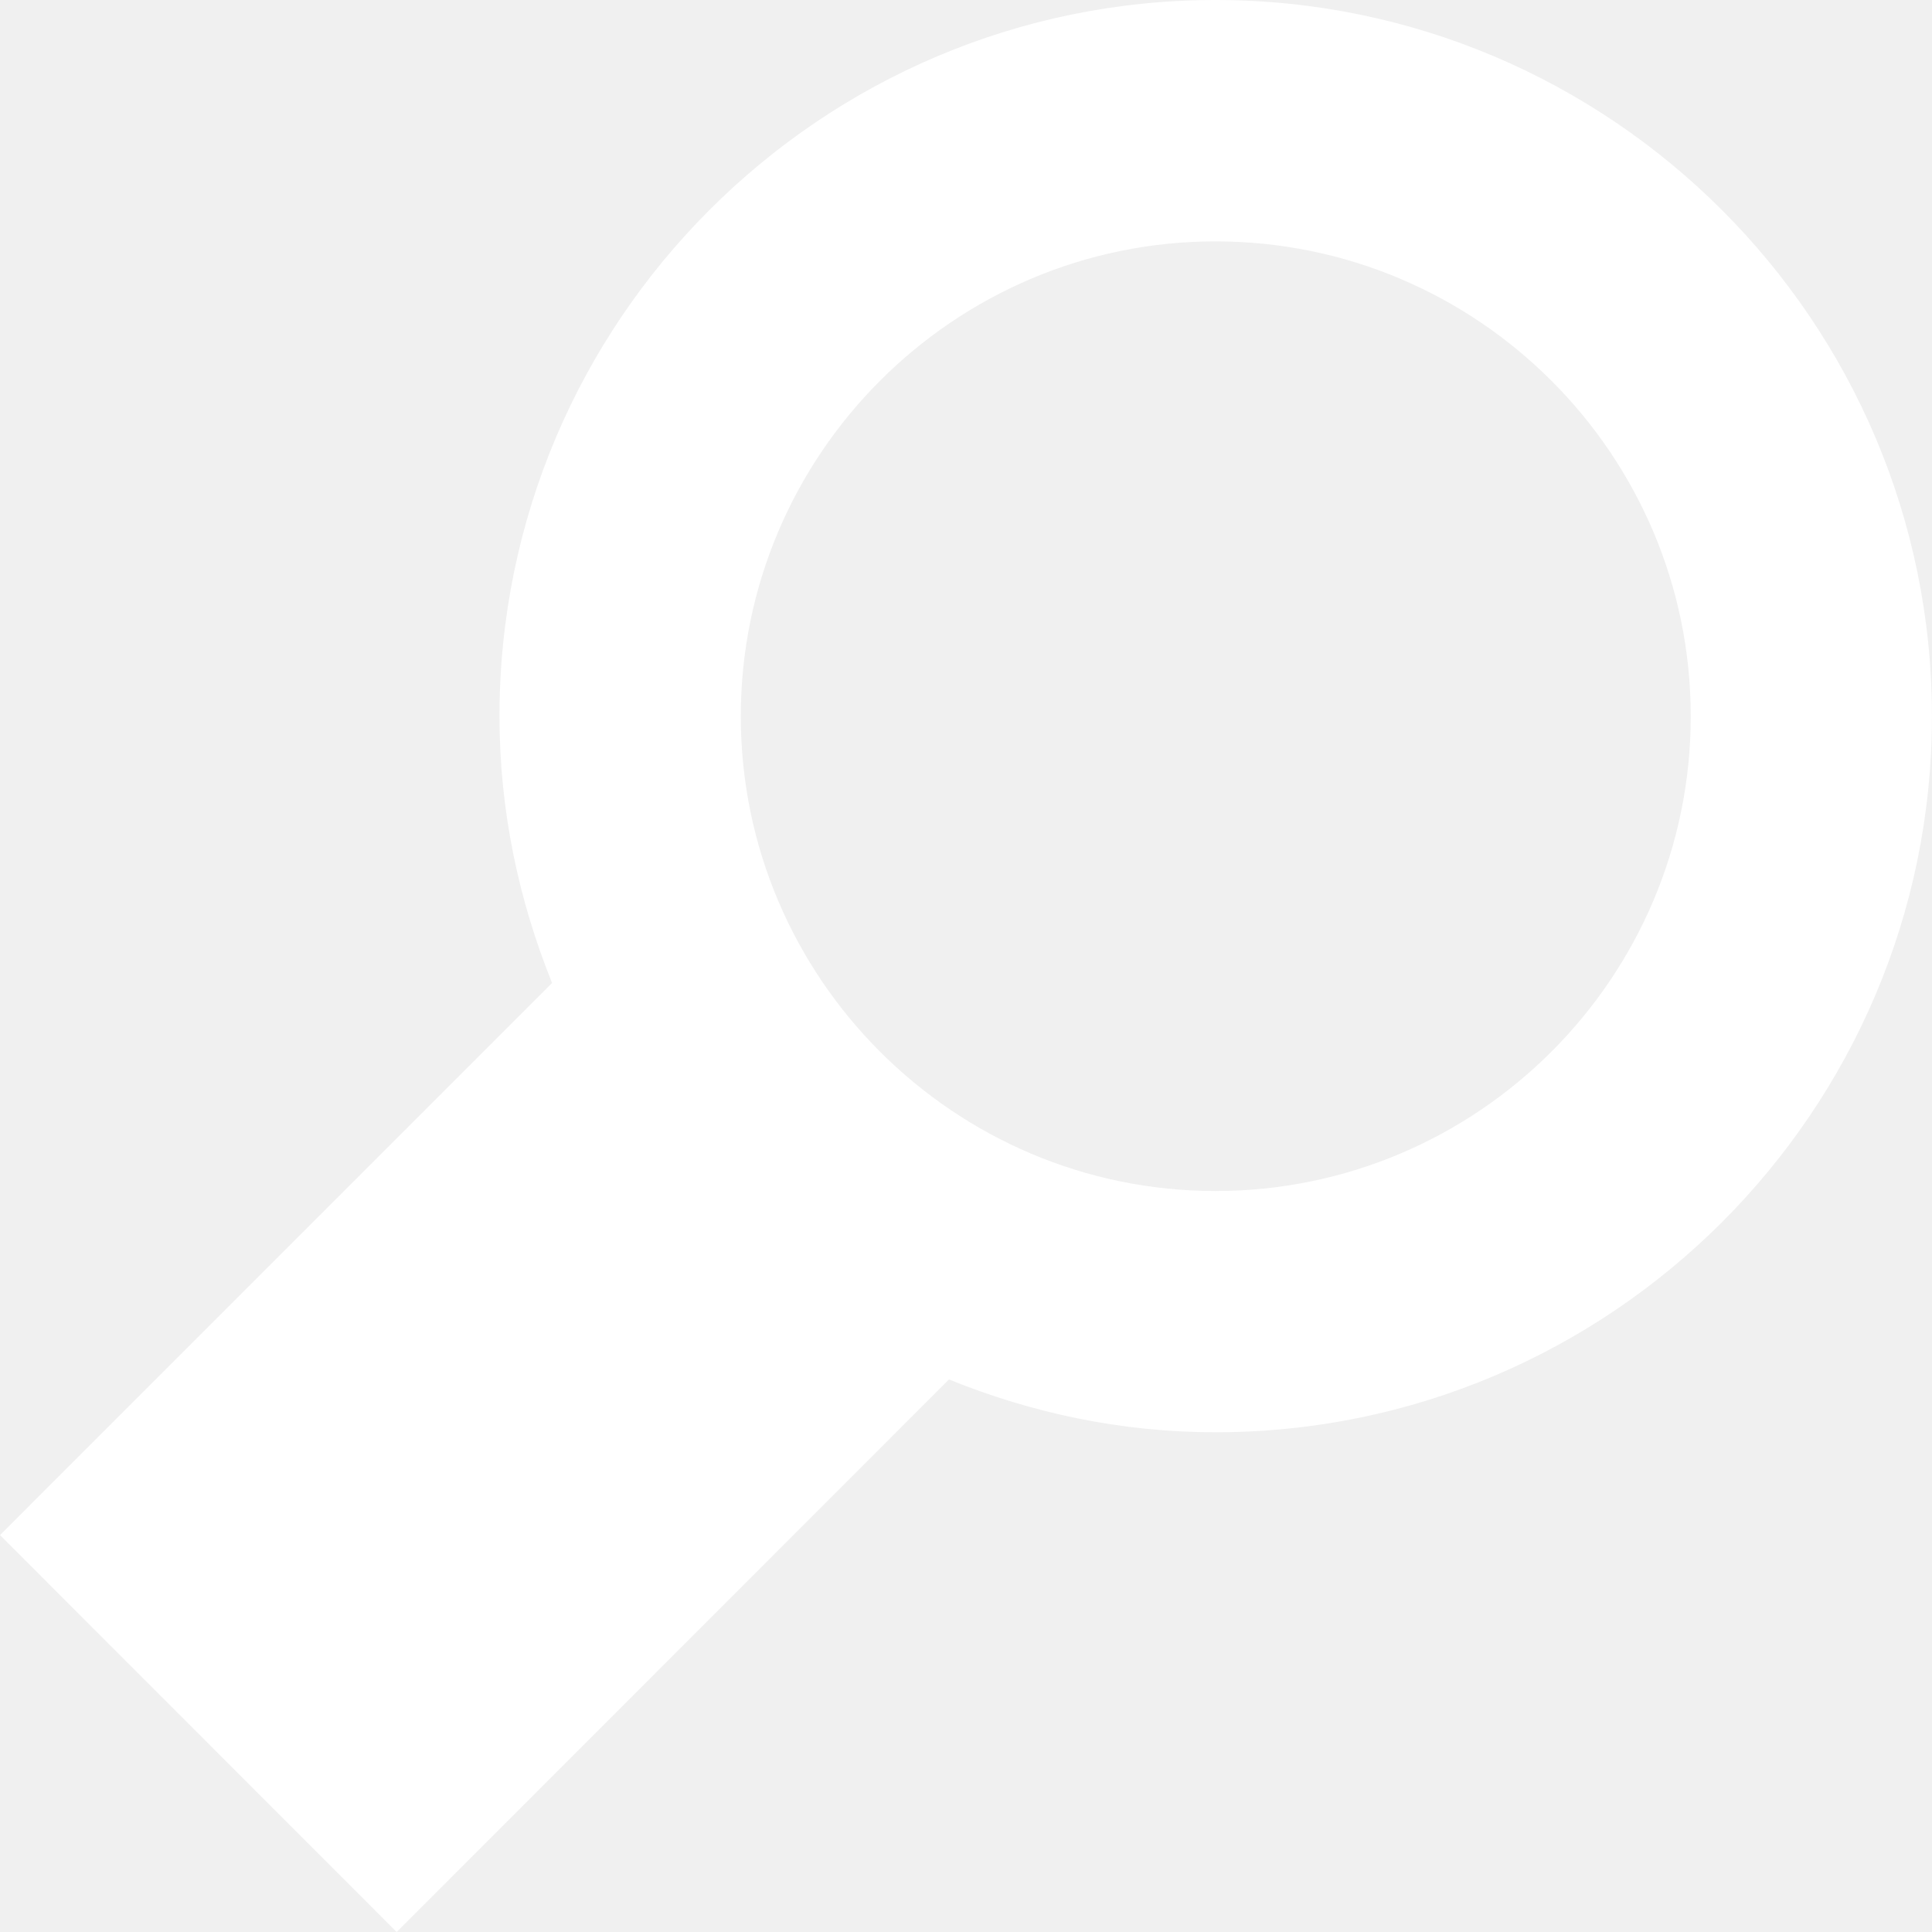
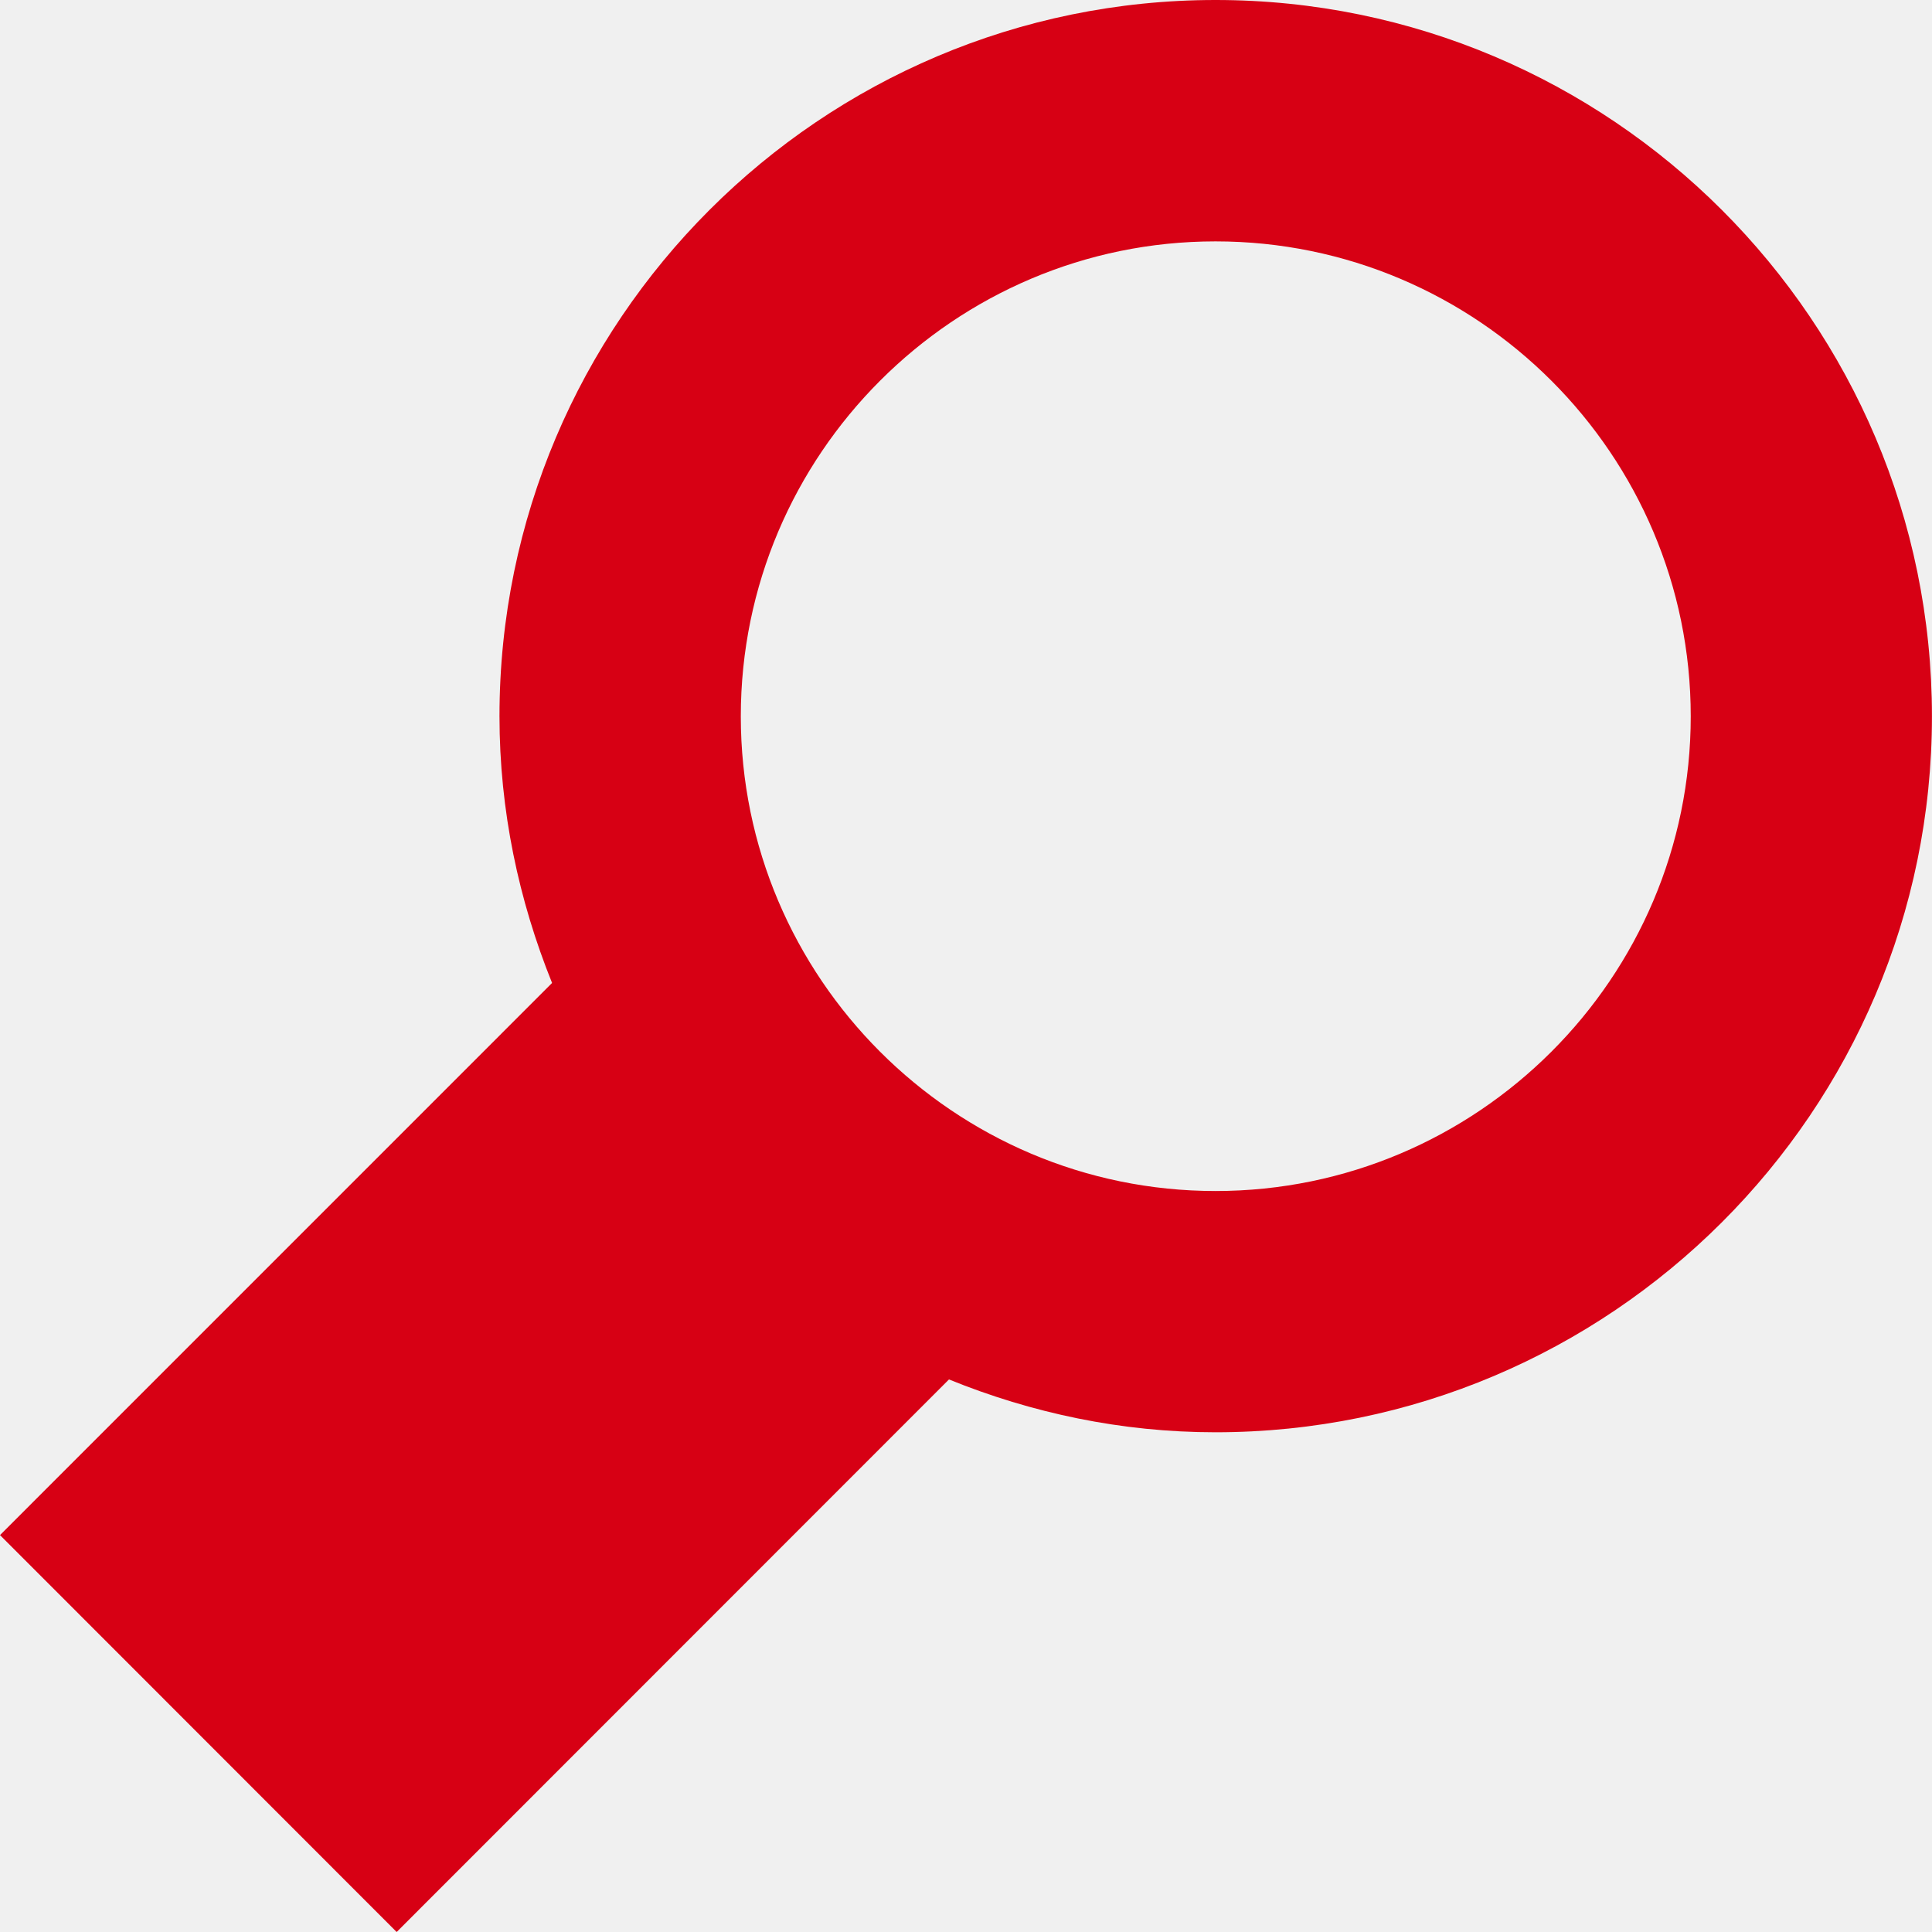
- <svg xmlns="http://www.w3.org/2000/svg" width="32" height="32" viewBox="0 0 32 32" fill="#ffffff">
+ <svg xmlns="http://www.w3.org/2000/svg" width="32" height="32" viewBox="0 0 32 32" fill="#D70014">
  <g>
    <path d="M 20.133,0C 13.594,0, 8.273,5.32, 8.273,11.863c0,1.566, 0.32,3.051, 0.871,4.418L0,25.426L 6.57,32l 9.148-9.152 c 1.367,0.555, 2.852,0.875, 4.414,0.875c 6.543,0, 11.867-5.32, 11.867-11.858C 32,5.32, 26.676,0, 20.133,0z M 20.133,19.727 c-4.332,0-7.863-3.531-7.863-7.862c0-4.336, 3.531-7.867, 7.863-7.867c 4.34,0, 7.871,3.531, 7.871,7.867 C 28.004,16.195, 24.473,19.727, 20.133,19.727z" />
  </g>
</svg>
